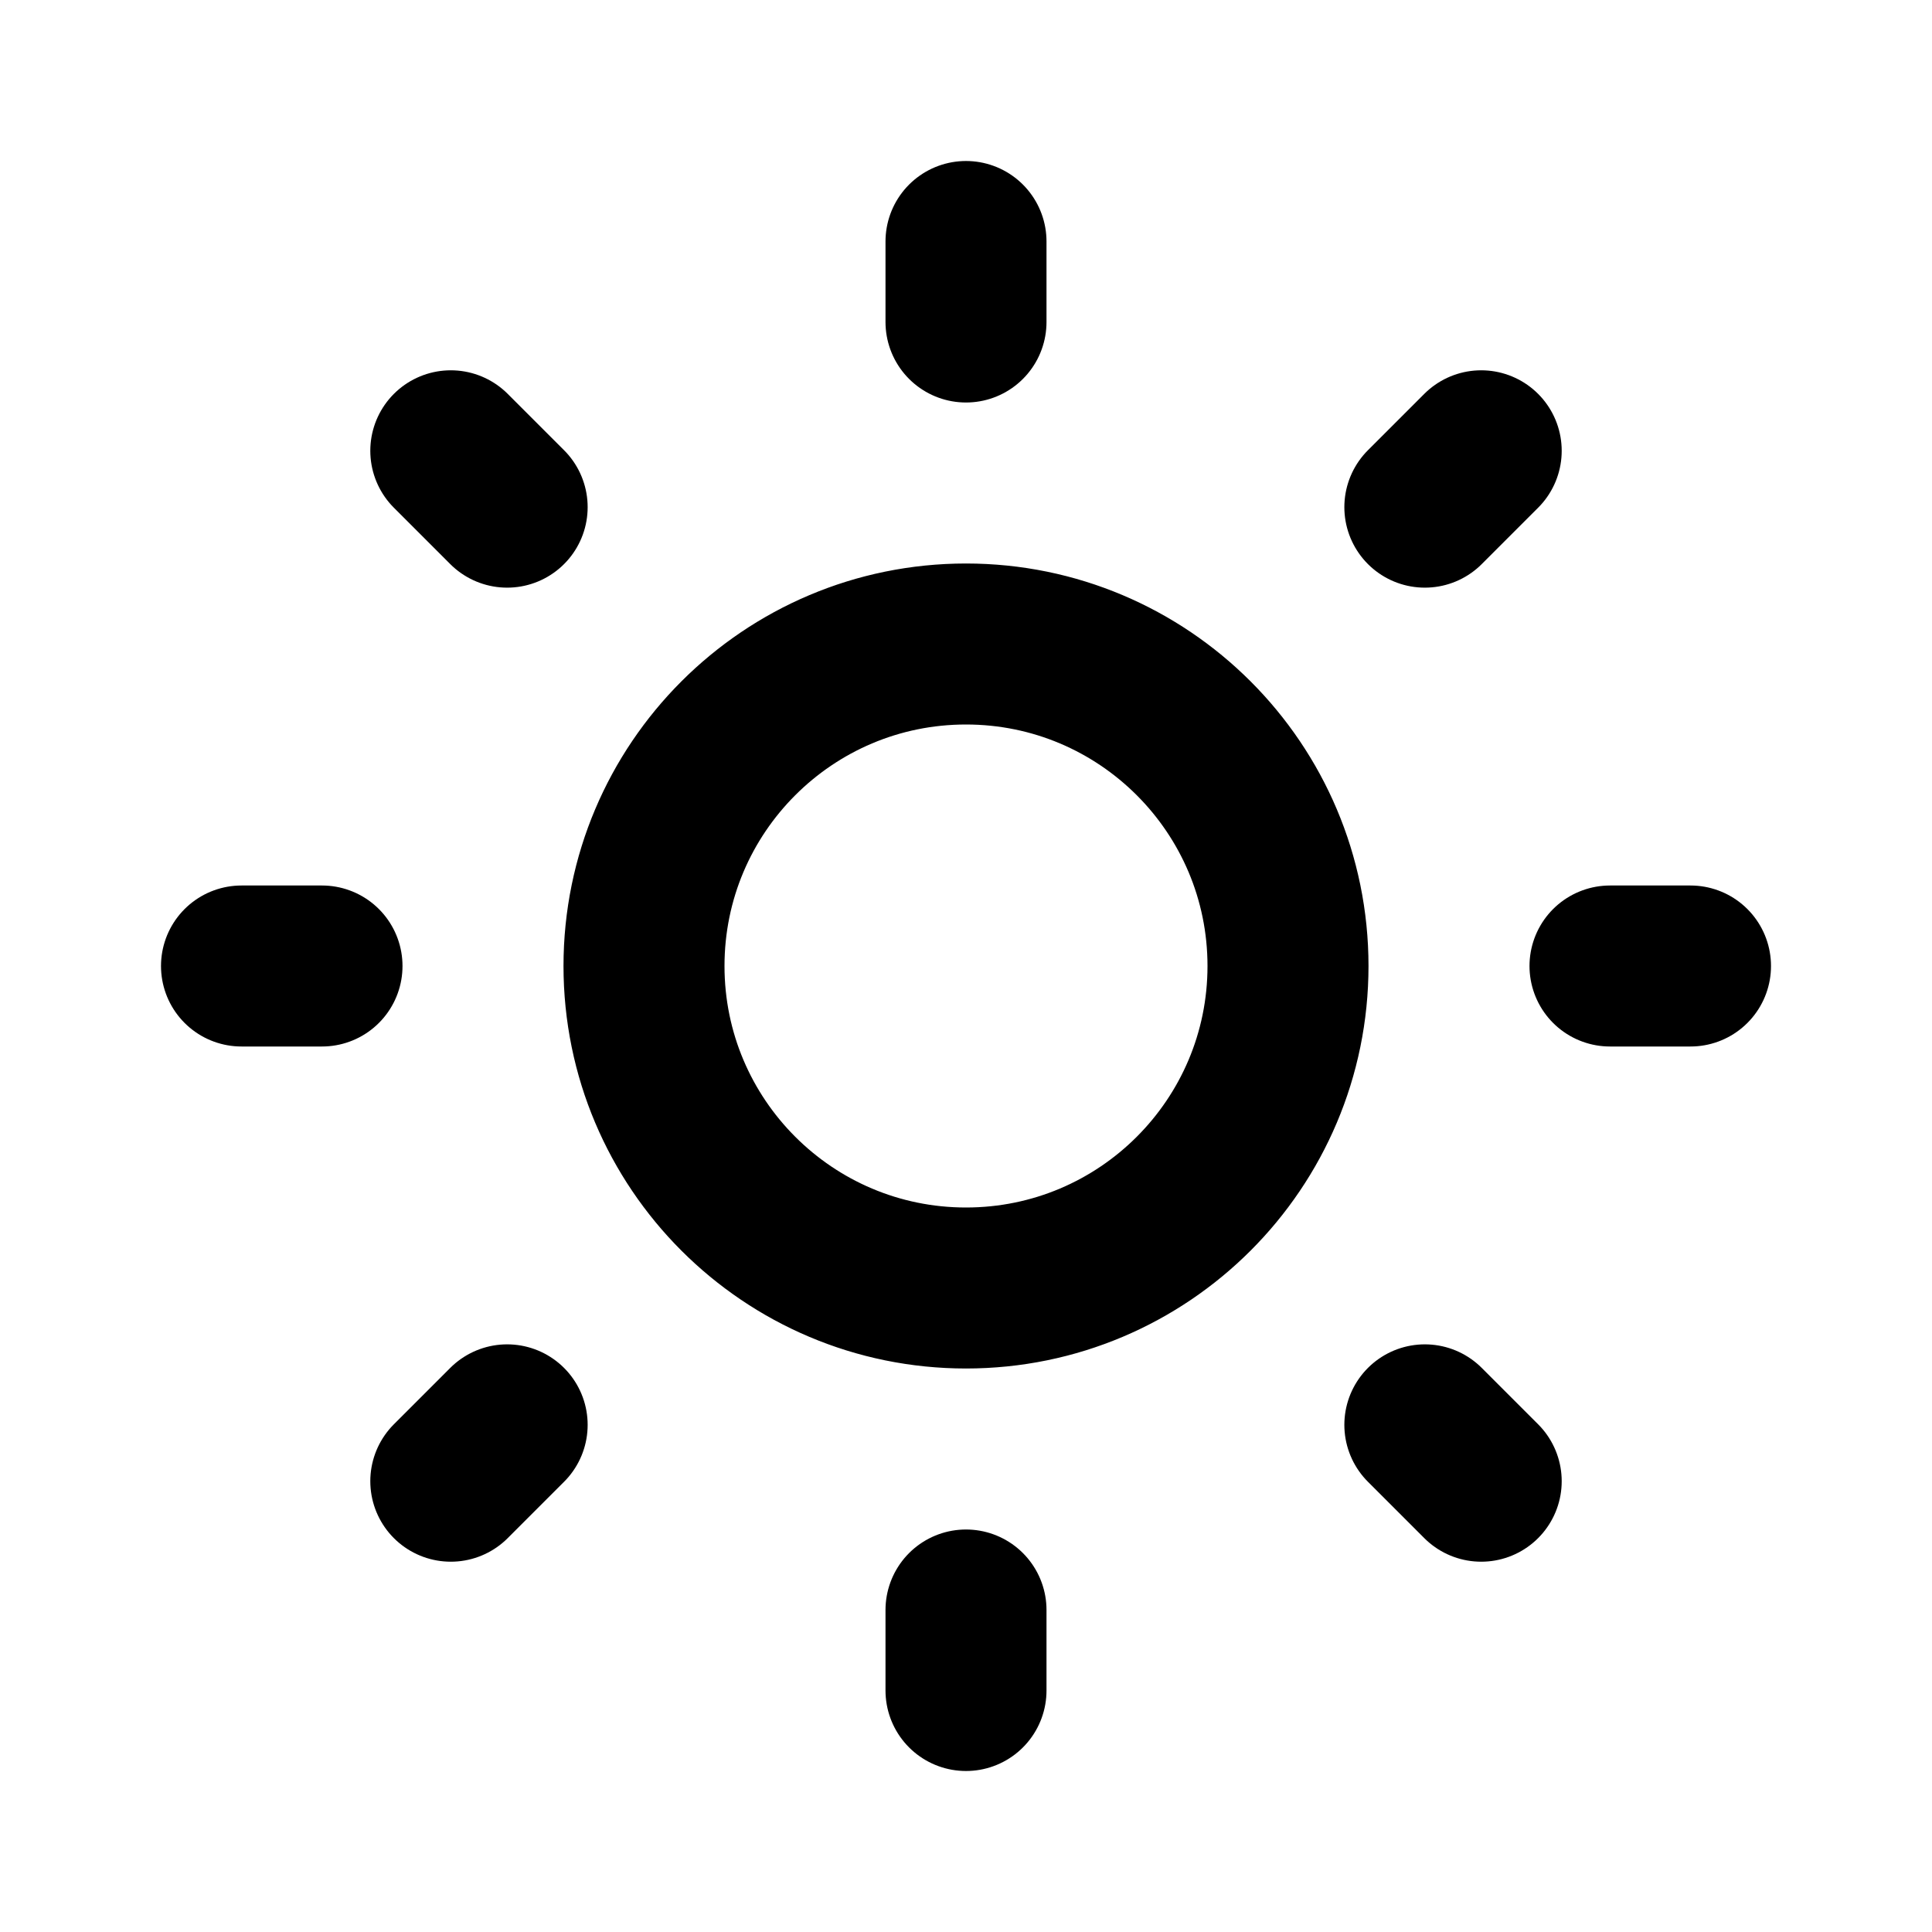
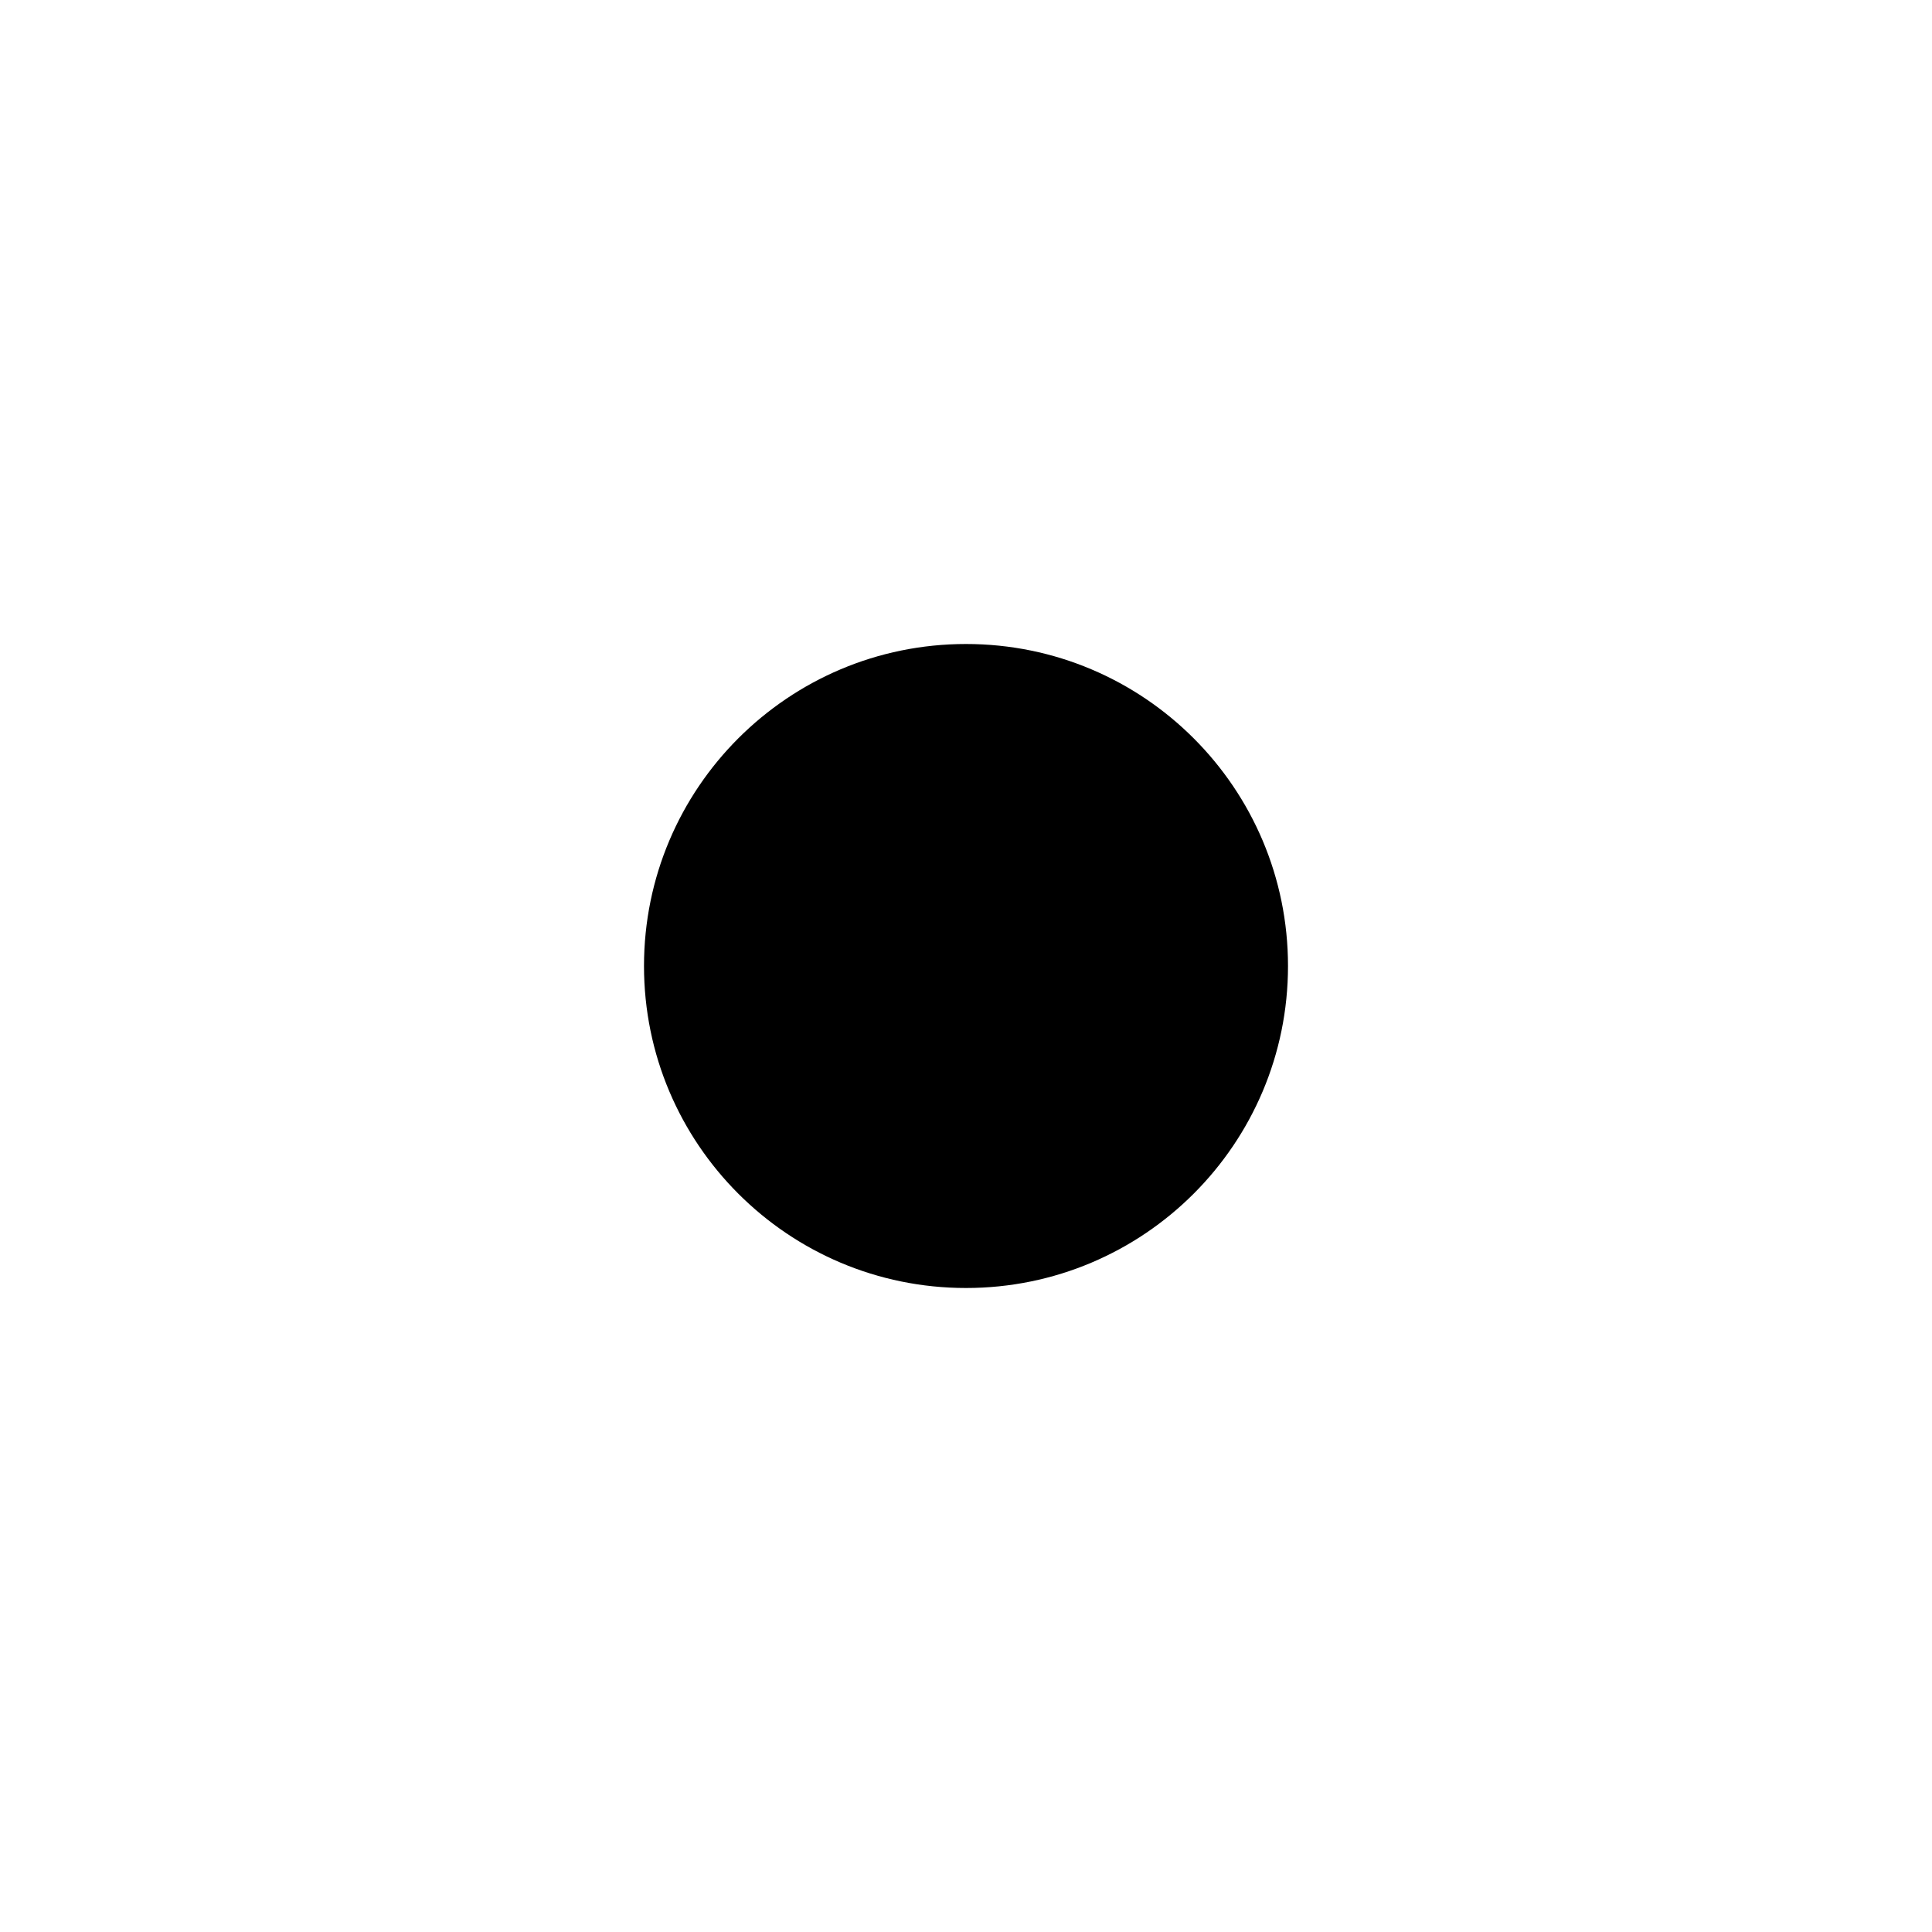
<svg xmlns="http://www.w3.org/2000/svg" width="24" height="24" viewBox="0 0 24 24">
-   <path fill="none" stroke="currentColor" stroke-linecap="round" stroke-linejoin="round" stroke-width="2" d="M8 12a4 4 0 1 0 8 0a4 4 0 1 0-8 0m-5 0h1m8-9v1m8 8h1m-9 8v1M5.6 5.6l.7.7m12.1-.7l-.7.7m0 11.4l.7.7m-12.1-.7l-.7.7" />
+   <path d="M8 12a4 4 0 1 0 8 0a4 4 0 1 0-8 0m-5 0h1m8-9v1m8 8h1m-9 8v1M5.6 5.6l.7.7m12.1-.7l-.7.7m0 11.4l.7.7m-12.1-.7l-.7.7" />
</svg>
